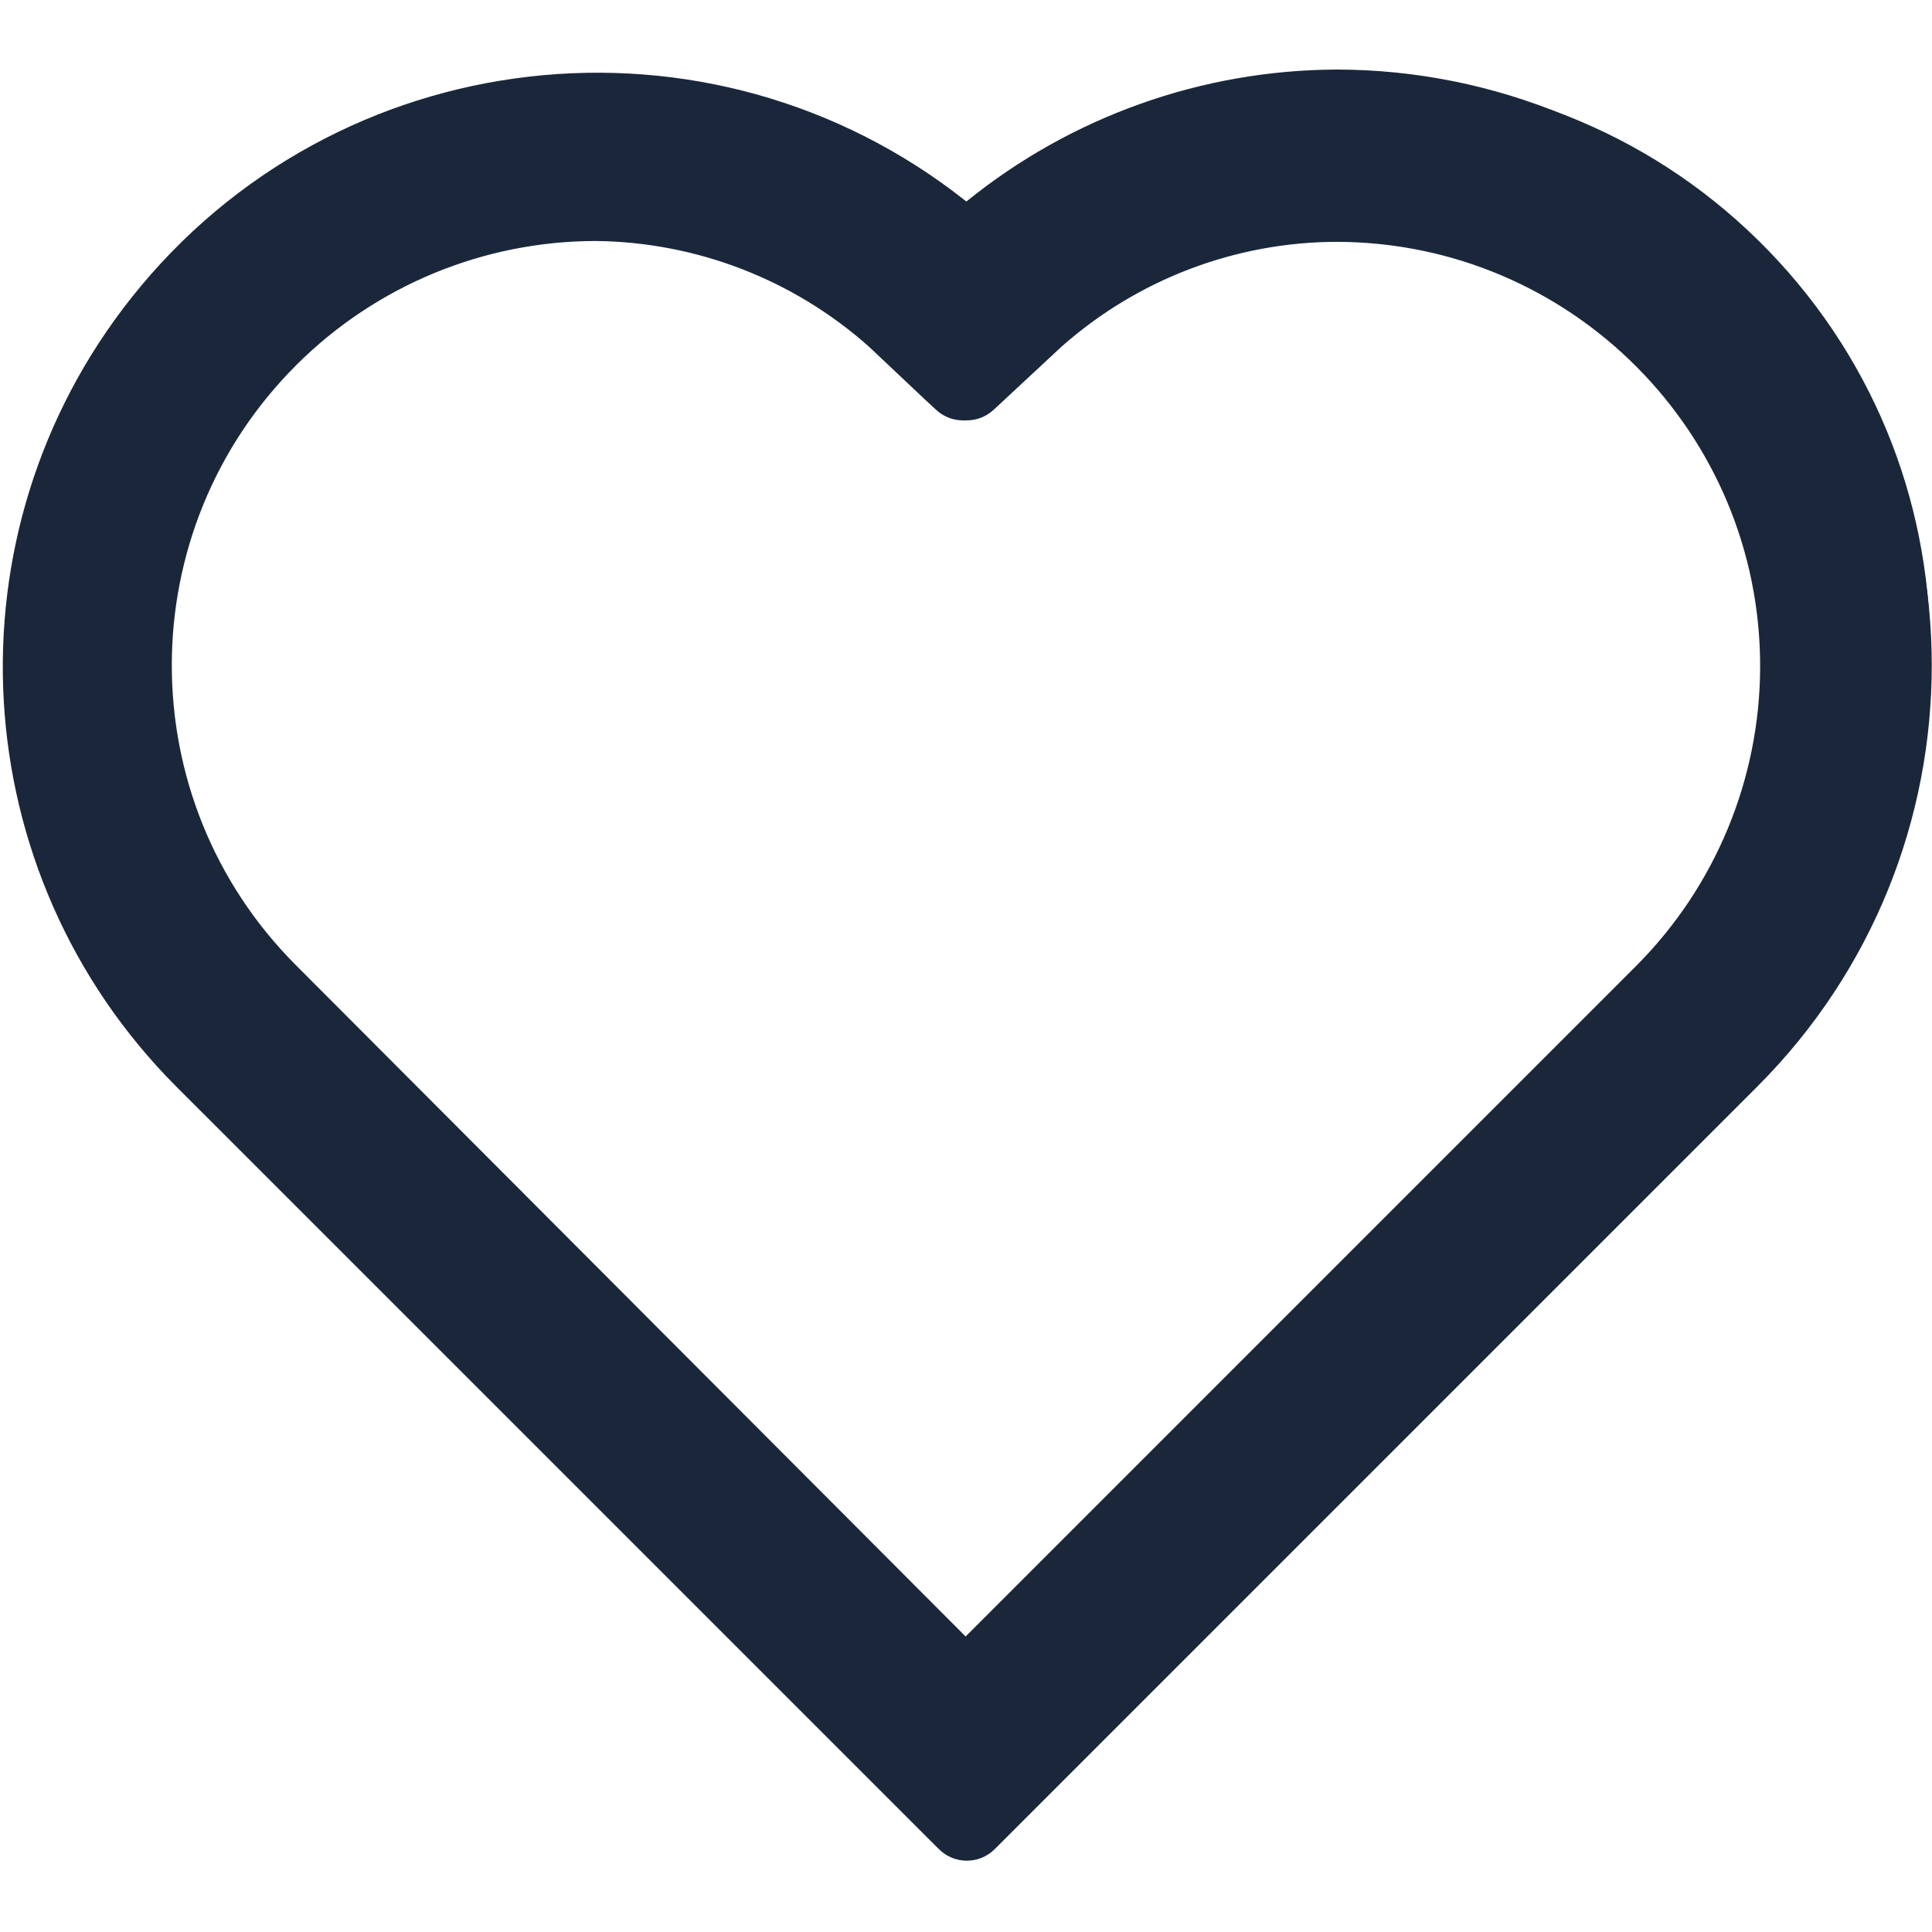
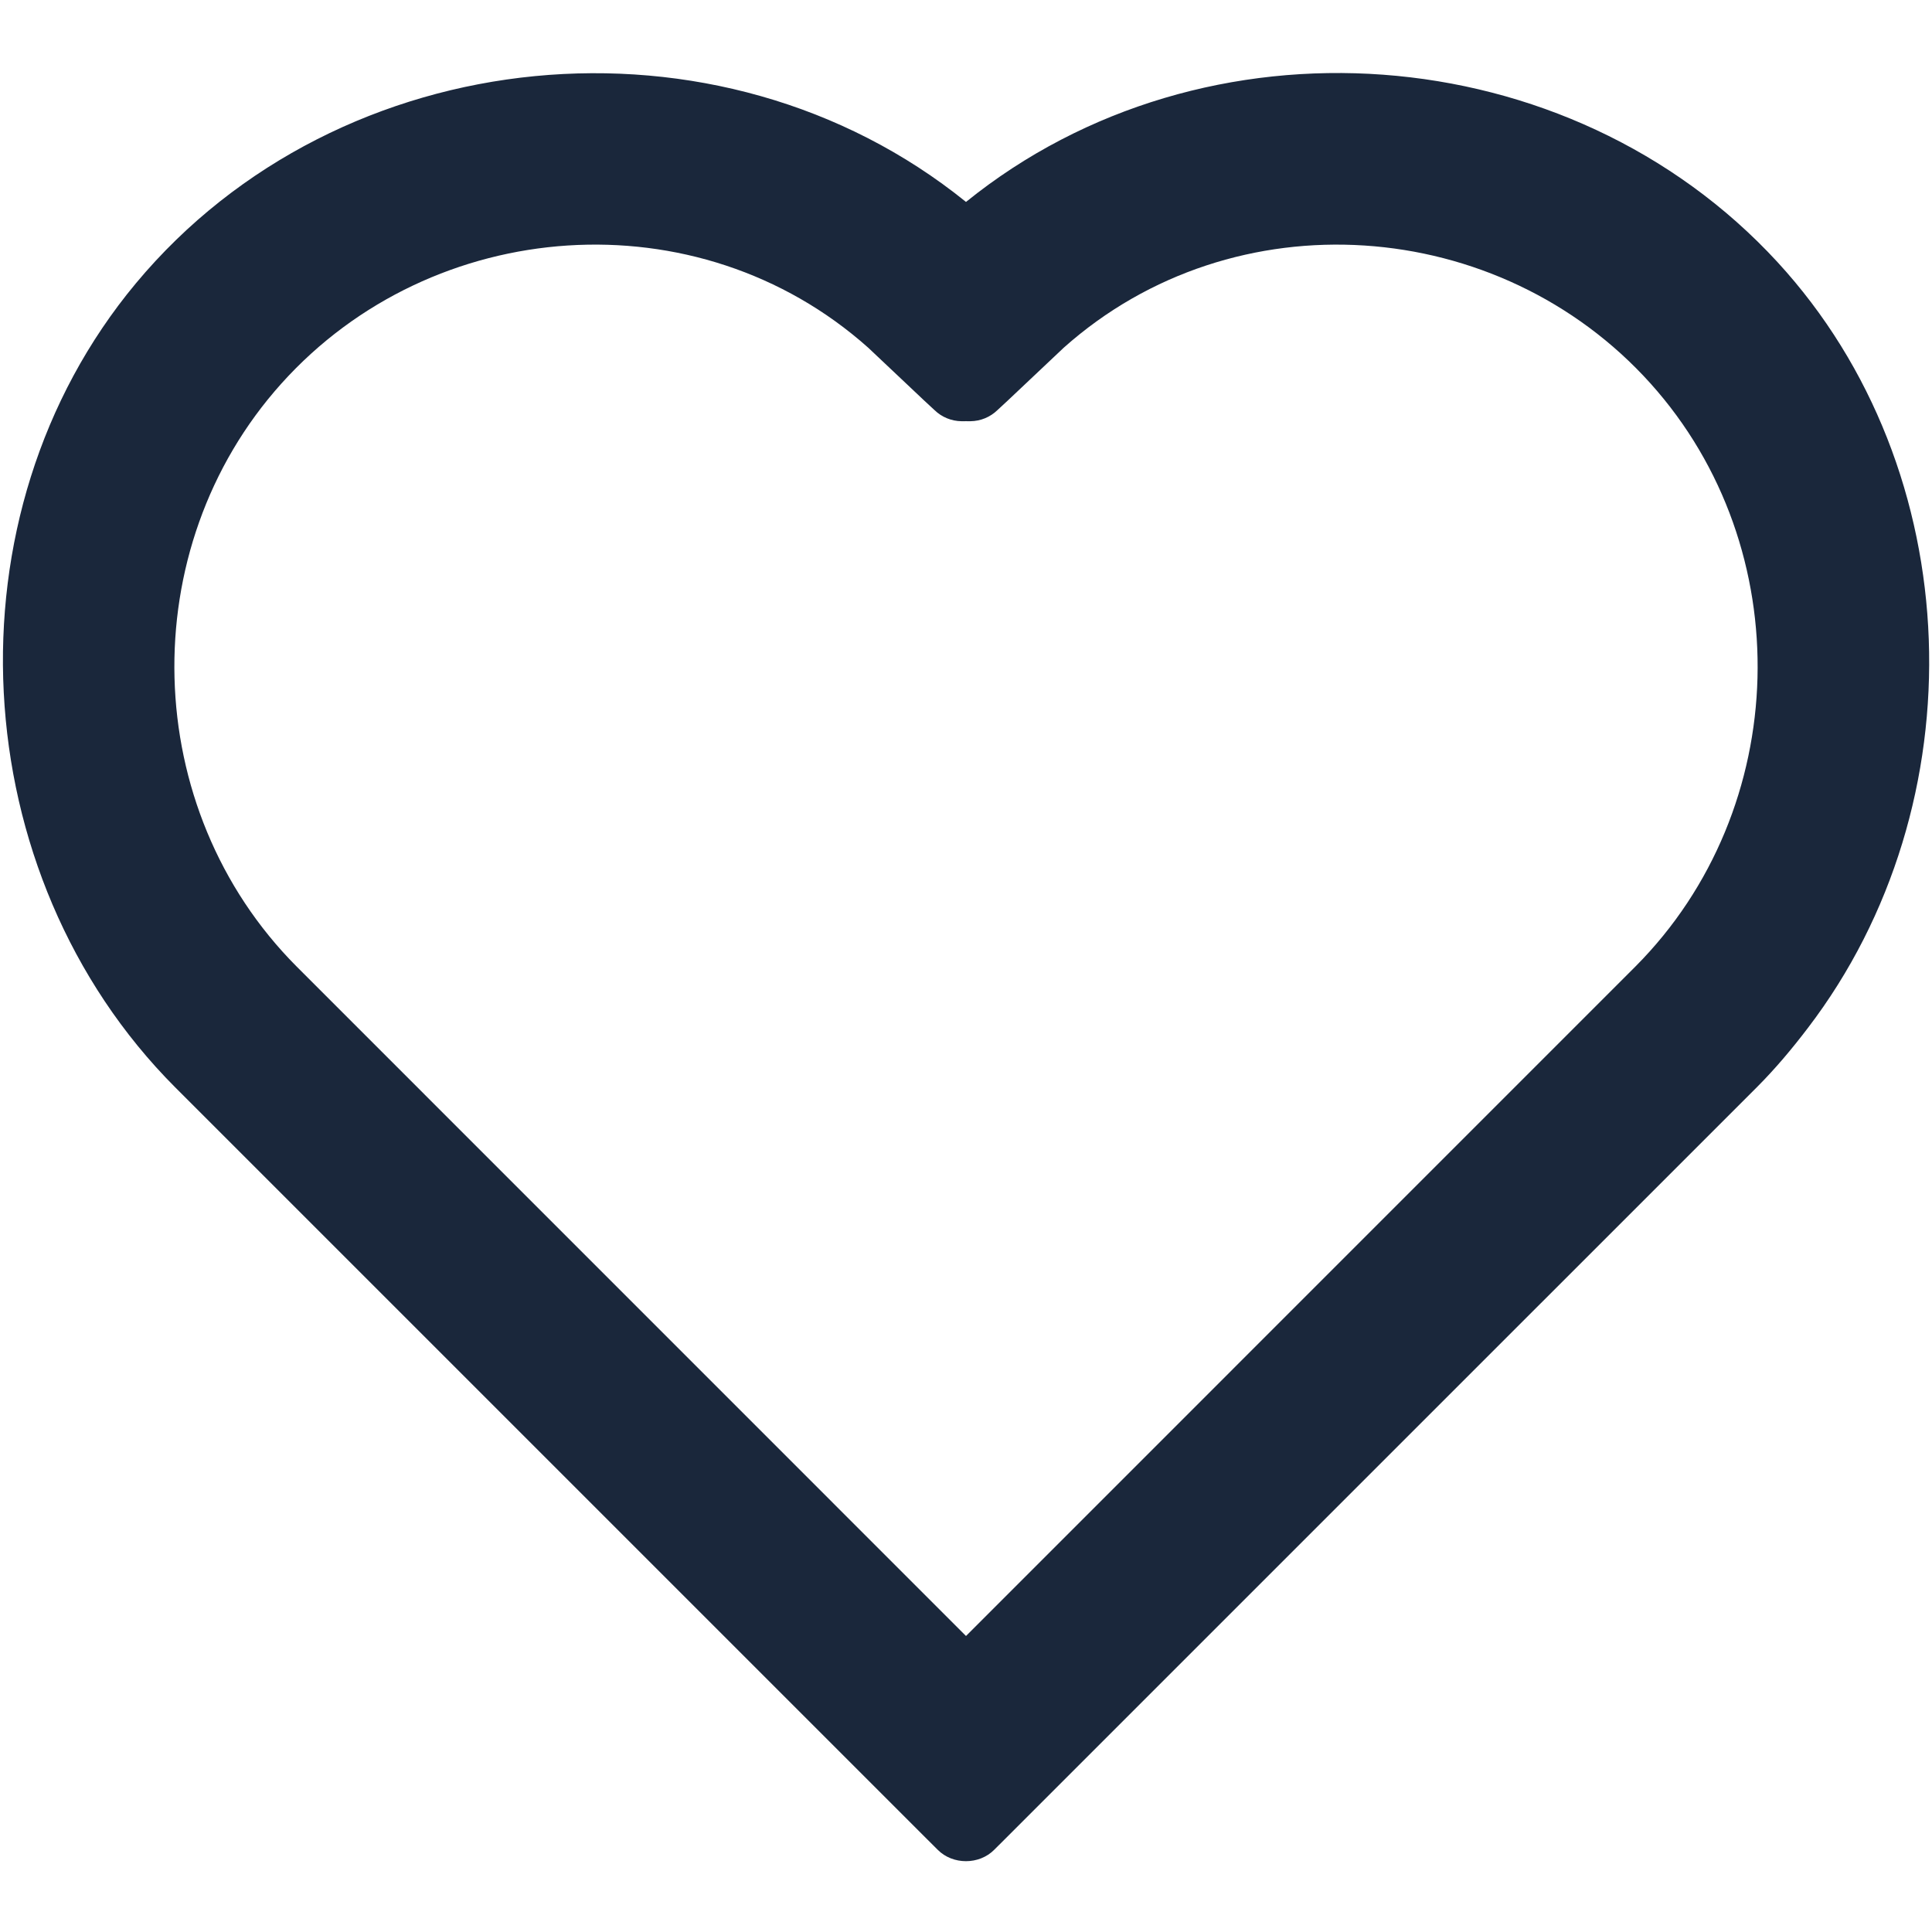
- <svg xmlns="http://www.w3.org/2000/svg" version="1.1" id="Layer_1" x="0px" y="0px" width="46px" height="46px" viewBox="0 0 46 46" enable-background="new 0 0 46 46" xml:space="preserve">
-   <path display="none" d="M6.396,24.119c-4.675-4.447-4.86-11.843-0.413-16.518C10.43,2.926,17.826,2.74,22.501,7.187l1.017,0.922  l0.939-0.941C29.422,3.03,36.802,3.7,40.939,8.665c3.764,4.515,3.594,11.12-0.396,15.437L23.518,41.165L6.396,24.119z" />
-   <path fill="#1A273B" d="M23.009,43.874c-0.126,0.003-0.248-0.044-0.338-0.132L4.478,25.529C-0.957,20.284-1.111,11.626,4.135,6.19  C9.21,0.931,17.523,0.591,23.01,5.418C28.568,0.3,37.223,0.659,42.342,6.217c5.117,5.559,4.76,14.214-0.8,19.331L23.348,43.742  C23.257,43.83,23.135,43.877,23.009,43.874z M14.186,5.268C8.346,5.245,3.594,9.96,3.571,15.799  C3.56,18.614,4.672,21.318,6.66,23.31l16.293,16.293L39.246,23.31c4.125-4.133,4.117-10.828-0.016-14.953  c-1.992-1.989-4.695-3.101-7.51-3.089c-2.548,0.001-5.005,0.939-6.906,2.634l-1.599,1.486c-0.18,0.167-0.459,0.167-0.64,0  l-1.618-1.505C19.09,6.224,16.685,5.295,14.186,5.268z" />
-   <path fill="#1A273B" d="M31.833,2.596c7.272-0.105,13.255,5.705,13.36,12.977c0.053,3.606-1.377,7.076-3.953,9.6L23.292,43.121l0,0  l-0.245,0.245l0,0l-0.245-0.245l0,0L4.816,25.211c-5.294-5.024-5.513-13.389-0.489-18.683s13.388-5.513,18.682-0.489  C25.422,3.837,28.566,2.61,31.833,2.596 M23.009,9.068L23.009,9.068l-0.245-0.226l0,0l-1.373-1.28  C17.04,3.702,10.431,3.916,6.34,8.051c-4.311,4.313-4.311,11.303,0,15.616l16.631,16.631l16.632-16.631  c4.291-4.334,4.256-11.327-0.078-15.618c-2.059-2.038-4.834-3.186-7.73-3.196c-2.662,0.005-5.23,0.982-7.225,2.747l-1.374,1.28l0,0  l-0.245,0.226 M31.833,1.656c-3.214,0.01-6.327,1.119-8.824,3.142C16.889-0.06,7.989,0.965,3.132,7.085  c-4.463,5.624-4.006,13.699,1.063,18.784l17.911,17.91l0,0l0.245,0.244c0.366,0.369,0.961,0.373,1.331,0.006  c0.002-0.002,0.004-0.004,0.006-0.006l0.244-0.244l0,0l17.91-17.91c5.539-5.542,5.536-14.523-0.006-20.062  C39.182,3.155,35.586,1.662,31.833,1.656z M23.009,10.009c0.236,0.002,0.465-0.085,0.64-0.244l0.244-0.226l1.375-1.279  c1.81-1.607,4.145-2.498,6.564-2.502c5.58,0.015,10.091,4.55,10.076,10.13c-0.008,2.664-1.065,5.216-2.946,7.104L22.991,38.964  L7.037,22.972C3.098,19.019,3.11,12.622,7.063,8.684c1.892-1.885,4.452-2.944,7.122-2.946c2.403,0.025,4.716,0.921,6.51,2.521  l1.336,1.261l0.245,0.226c0.172,0.166,0.4,0.26,0.64,0.263H23.009z" />
+ <svg xmlns="http://www.w3.org/2000/svg" version="1.2" baseProfile="tiny" id="Layer_1" x="0px" y="0px" width="46px" height="46px" viewBox="0 0 46 46" xml:space="preserve">
+   <path fill="#1A273B" d="M43.043,24.478c4.075-5.332,3.847-13.273-0.725-18.241C37.355,0.848,28.685,0.213,23,4.808  C17.123,0.059,8.088,0.923,3.236,6.745c-4.593,5.512-4.11,14.085,0.935,19.144l17.911,17.91l0.245,0.244  c0.358,0.361,0.986,0.361,1.344,0l0.245-0.244l17.911-17.91C42.268,25.448,42.667,24.972,43.043,24.478  C43.303,24.138,42.99,24.547,43.043,24.478z M7.062,23.012C3.325,19.26,3.168,13.064,6.7,9.132  c3.601-4.009,9.914-4.471,13.971-0.854l1.336,1.261l0.245,0.227c0.172,0.166,0.4,0.26,0.64,0.263h0.093  c0.01-0.003,0.02-0.003,0.029,0h0.093c0.24-0.003,0.468-0.097,0.64-0.263l0.245-0.227l1.336-1.261  C29.386,4.661,35.699,5.124,39.3,9.132c3.532,3.932,3.375,10.128-0.361,13.88L23,38.952L7.062,23.012  C5.181,21.124,7.062,23.012,7.062,23.012z" />
</svg>
